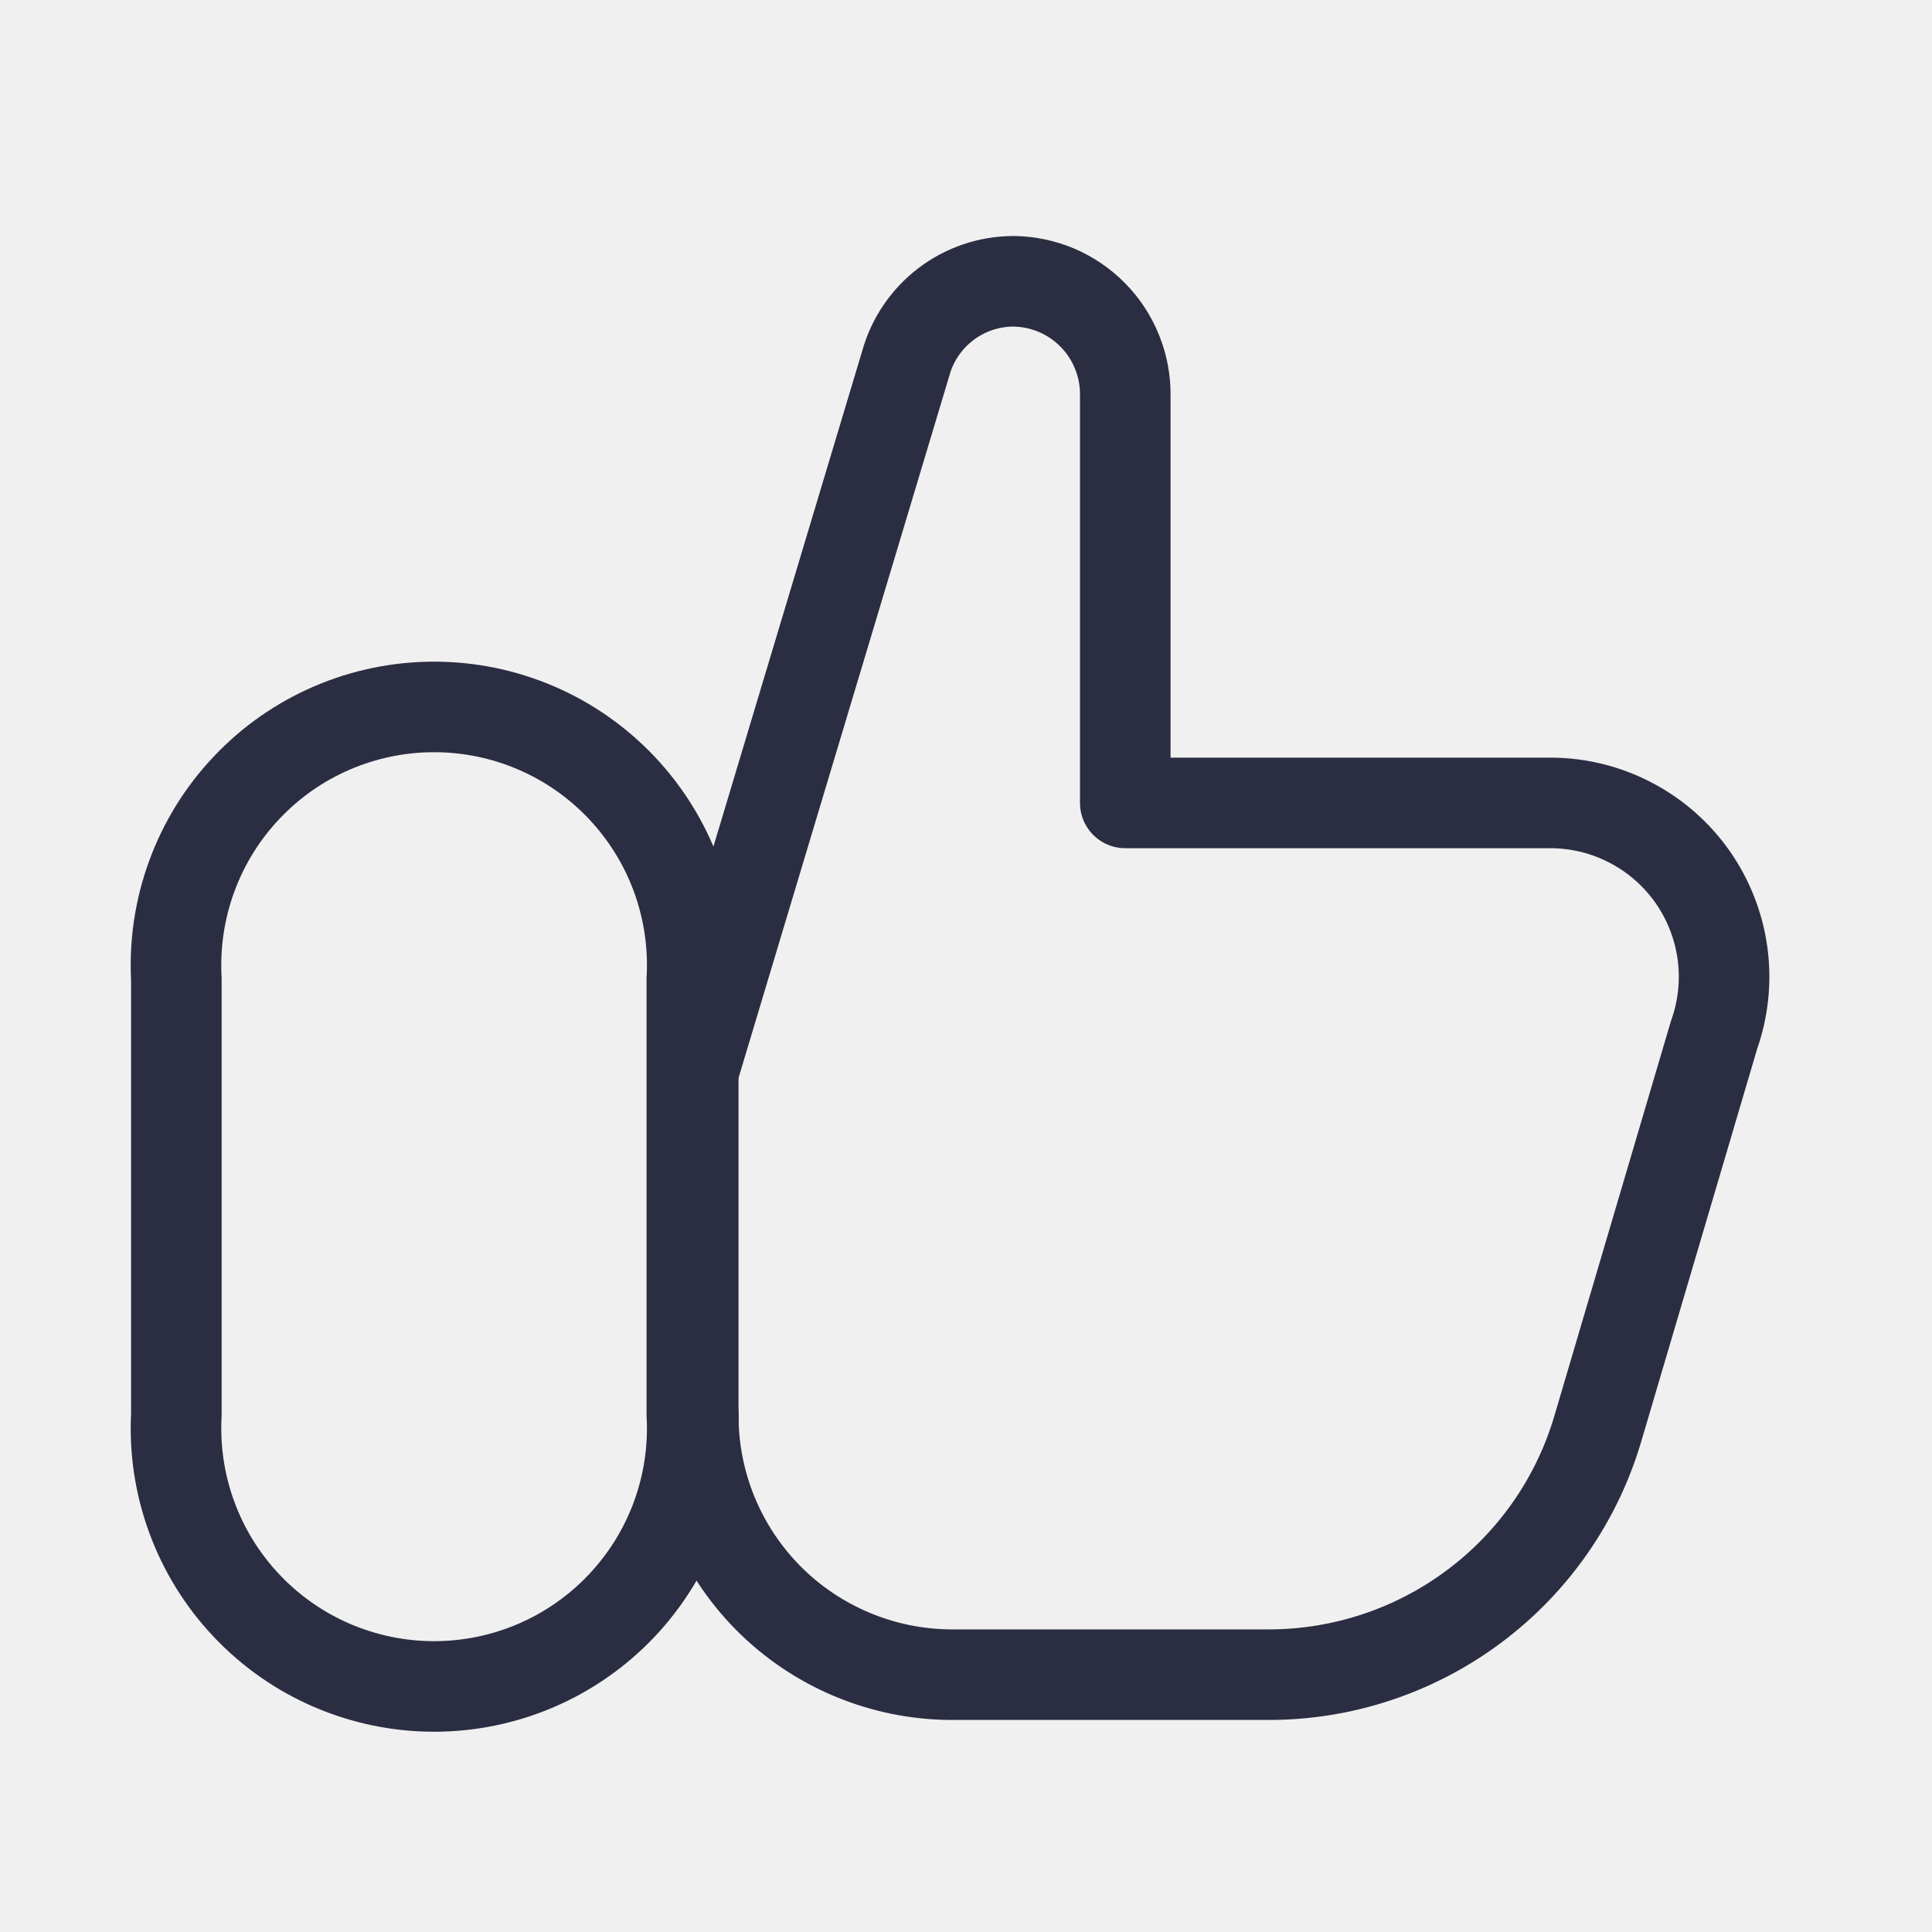
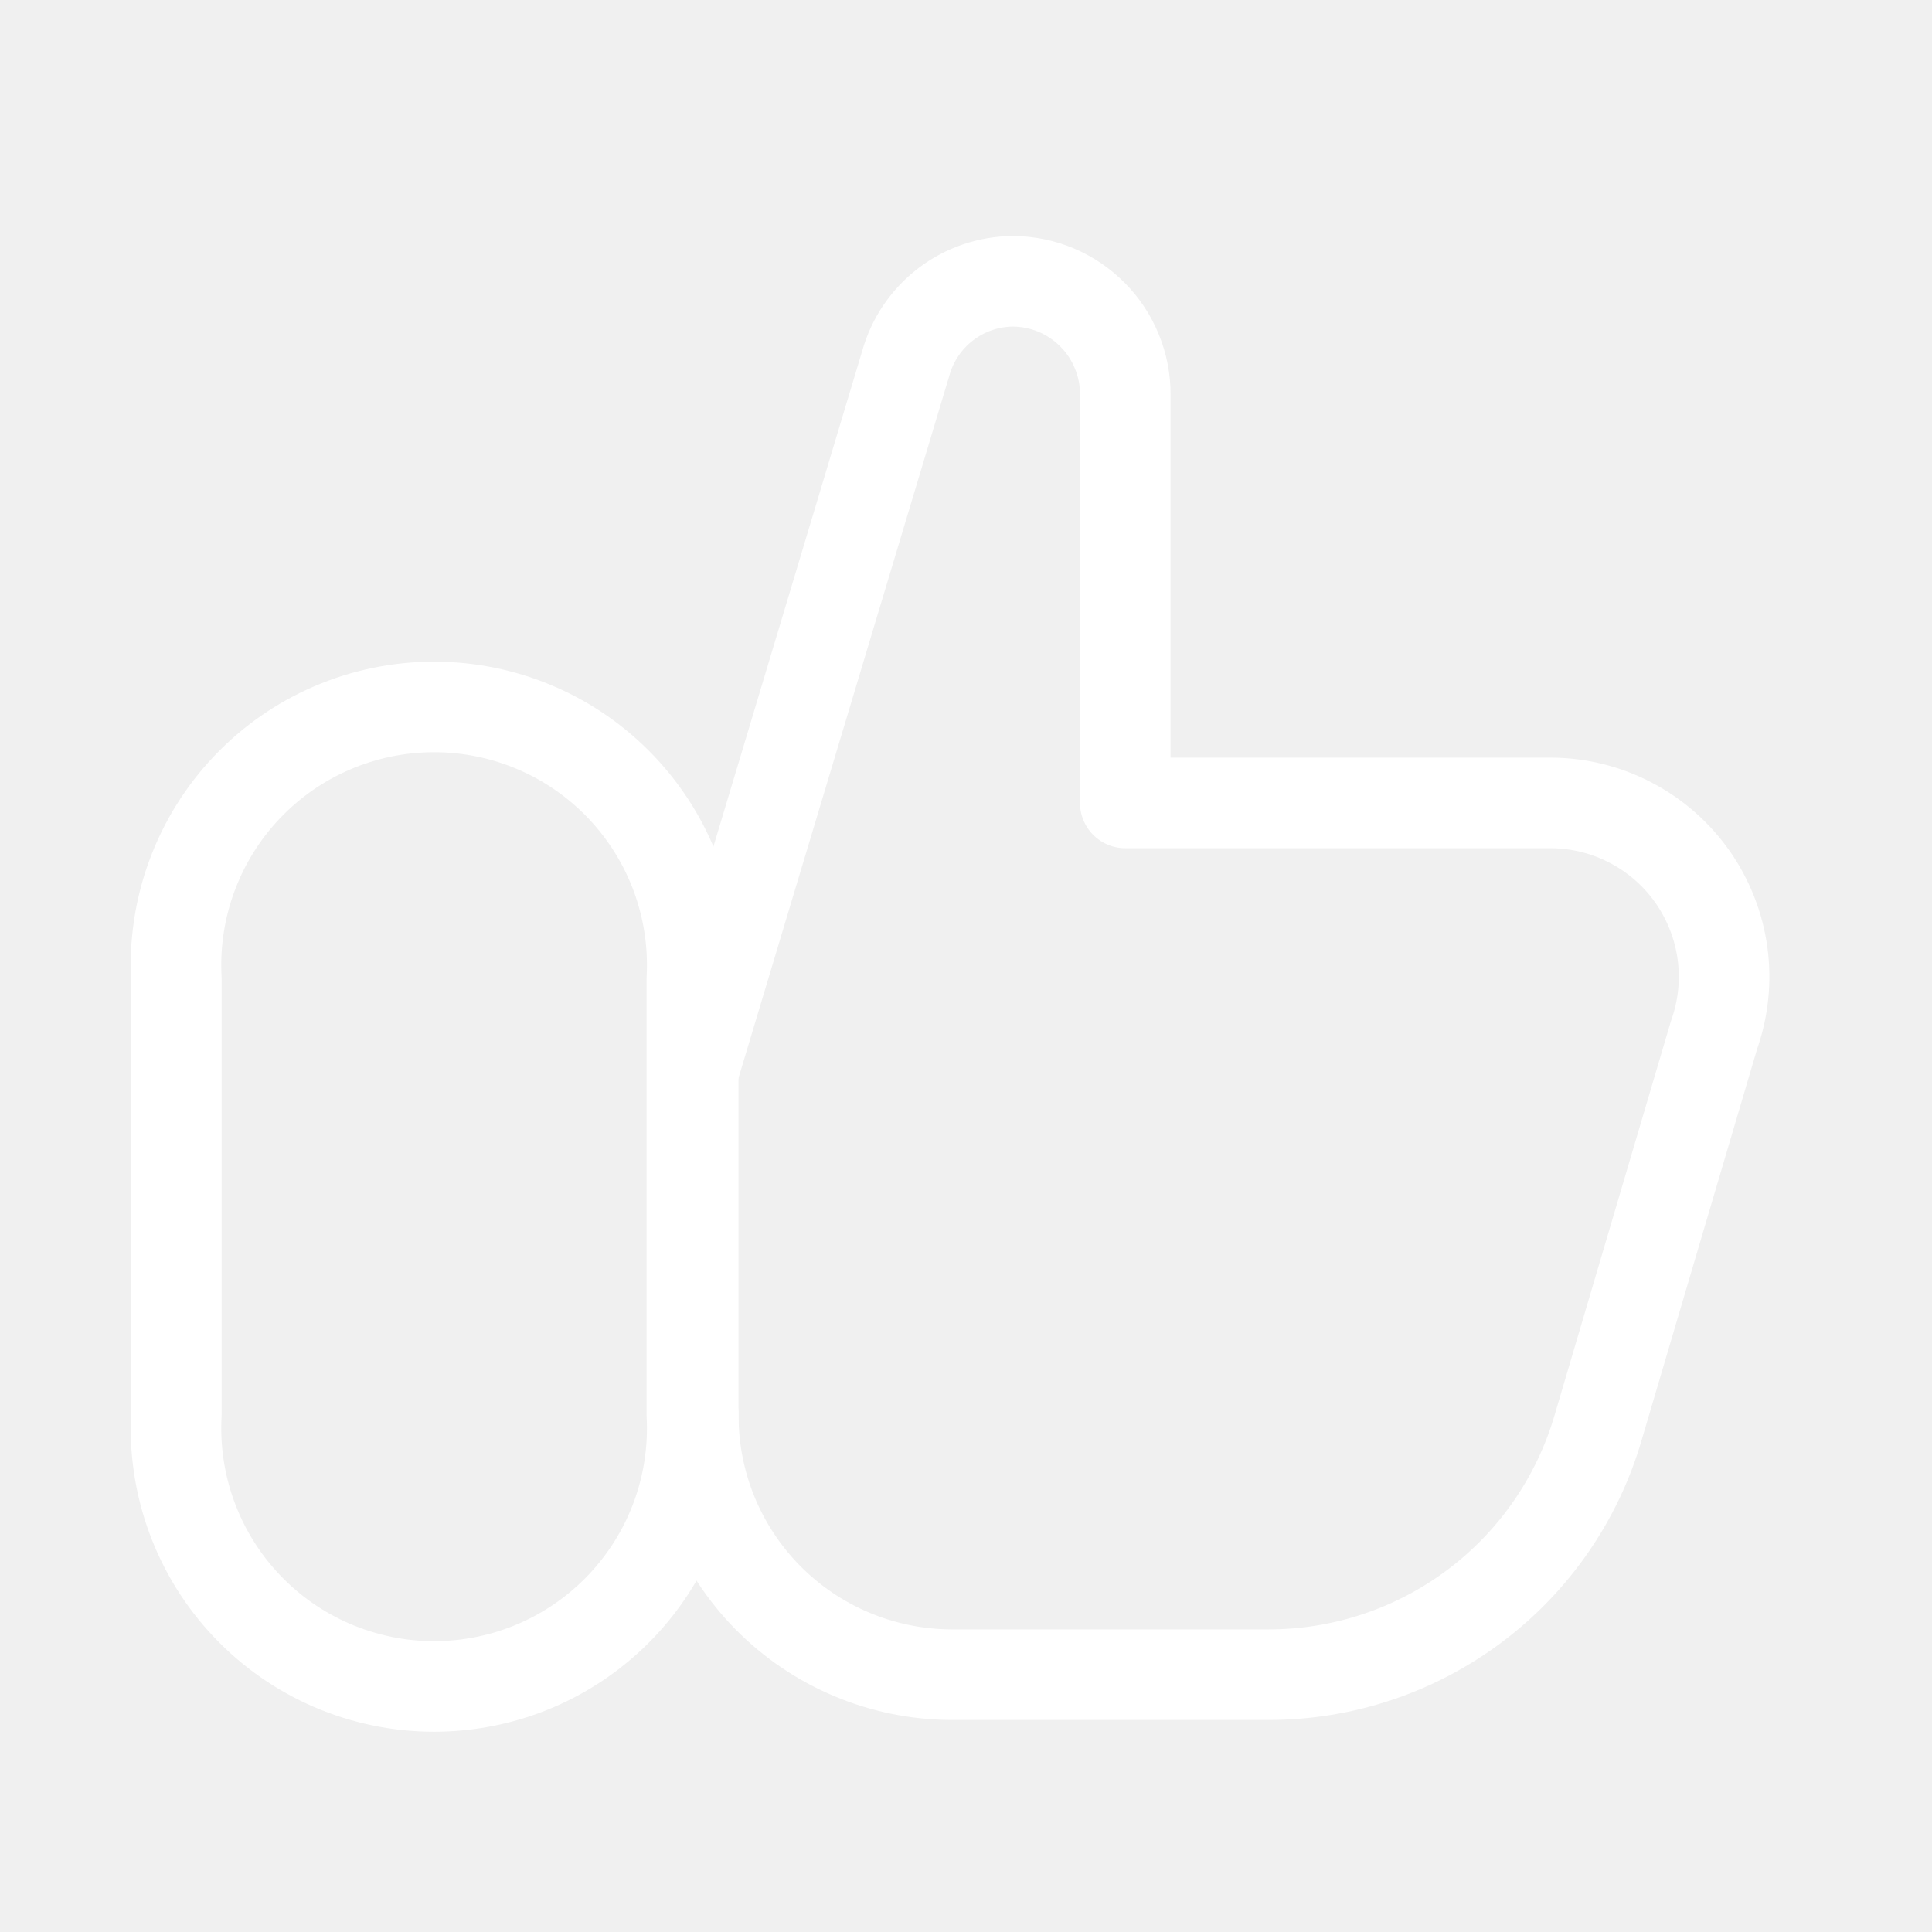
<svg xmlns="http://www.w3.org/2000/svg" width="32" height="32" viewBox="0 0 32 32" fill="none">
-   <path d="M11.482 24.858V17.779" stroke="#2B2D42" stroke-width="1.5" stroke-linecap="round" stroke-linejoin="round" />
-   <path d="M2.921 16.218C2.89 15.637 2.976 15.057 3.177 14.511C3.377 13.966 3.686 13.467 4.086 13.045C4.485 12.623 4.966 12.286 5.5 12.057C6.034 11.827 6.609 11.709 7.19 11.709C7.771 11.709 8.346 11.827 8.88 12.057C9.414 12.286 9.895 12.623 10.295 13.045C10.694 13.467 11.004 13.966 11.204 14.511C11.404 15.057 11.491 15.637 11.459 16.218V23.424C11.491 24.004 11.404 24.585 11.204 25.131C11.004 25.676 10.694 26.175 10.295 26.597C9.895 27.019 9.414 27.355 8.88 27.585C8.346 27.814 7.771 27.933 7.19 27.933C6.609 27.933 6.034 27.814 5.5 27.585C4.966 27.355 4.485 27.019 4.086 26.597C3.686 26.175 3.377 25.676 3.177 25.131C2.976 24.585 2.89 24.004 2.921 23.424V16.218Z" stroke="#2B2D42" stroke-width="1.5" stroke-linecap="round" stroke-linejoin="round" />
-   <path d="M11.483 23.424C11.479 23.987 11.587 24.545 11.799 25.067C12.011 25.588 12.325 26.063 12.72 26.464C13.116 26.864 13.587 27.183 14.106 27.401C14.625 27.62 15.182 27.734 15.745 27.738H21.019C22.248 27.737 23.445 27.337 24.428 26.598C25.411 25.86 26.128 24.822 26.471 23.642L28.391 17.139C28.544 16.707 28.592 16.244 28.53 15.79C28.468 15.336 28.298 14.903 28.036 14.527C27.773 14.152 27.424 13.844 27.018 13.631C26.613 13.417 26.162 13.303 25.703 13.299H18.638V6.541C18.64 6.295 18.593 6.052 18.5 5.825C18.408 5.597 18.272 5.39 18.099 5.216C17.927 5.041 17.722 4.902 17.496 4.806C17.27 4.711 17.027 4.661 16.782 4.659C16.378 4.661 15.986 4.794 15.665 5.039C15.344 5.284 15.111 5.627 15.003 6.016L11.483 17.741" stroke="#2B2D42" stroke-width="1.5" stroke-linecap="round" stroke-linejoin="round" />
+   <path d="M11.482 24.858V17.779" stroke="#fff" stroke-width="1.5" stroke-linecap="round" stroke-linejoin="round" />
+   <path d="M2.921 16.218C2.89 15.637 2.976 15.057 3.177 14.511C3.377 13.966 3.686 13.467 4.086 13.045C4.485 12.623 4.966 12.286 5.5 12.057C6.034 11.827 6.609 11.709 7.19 11.709C7.771 11.709 8.346 11.827 8.88 12.057C9.414 12.286 9.895 12.623 10.295 13.045C10.694 13.467 11.004 13.966 11.204 14.511C11.404 15.057 11.491 15.637 11.459 16.218V23.424C11.491 24.004 11.404 24.585 11.204 25.131C11.004 25.676 10.694 26.175 10.295 26.597C9.895 27.019 9.414 27.355 8.88 27.585C8.346 27.814 7.771 27.933 7.19 27.933C6.609 27.933 6.034 27.814 5.5 27.585C4.966 27.355 4.485 27.019 4.086 26.597C3.686 26.175 3.377 25.676 3.177 25.131C2.976 24.585 2.89 24.004 2.921 23.424V16.218Z" stroke="#fff" stroke-width="1.5" stroke-linecap="round" stroke-linejoin="round" />
+   <path d="M11.483 23.424C11.479 23.987 11.587 24.545 11.799 25.067C12.011 25.588 12.325 26.063 12.72 26.464C13.116 26.864 13.587 27.183 14.106 27.401C14.625 27.62 15.182 27.734 15.745 27.738H21.019C22.248 27.737 23.445 27.337 24.428 26.598C25.411 25.86 26.128 24.822 26.471 23.642L28.391 17.139C28.544 16.707 28.592 16.244 28.53 15.79C28.468 15.336 28.298 14.903 28.036 14.527C27.773 14.152 27.424 13.844 27.018 13.631C26.613 13.417 26.162 13.303 25.703 13.299H18.638V6.541C18.64 6.295 18.593 6.052 18.5 5.825C18.408 5.597 18.272 5.39 18.099 5.216C17.927 5.041 17.722 4.902 17.496 4.806C17.27 4.711 17.027 4.661 16.782 4.659C16.378 4.661 15.986 4.794 15.665 5.039C15.344 5.284 15.111 5.627 15.003 6.016L11.483 17.741" stroke="#fff" stroke-width="1.5" stroke-linecap="round" stroke-linejoin="round" />
</svg>
